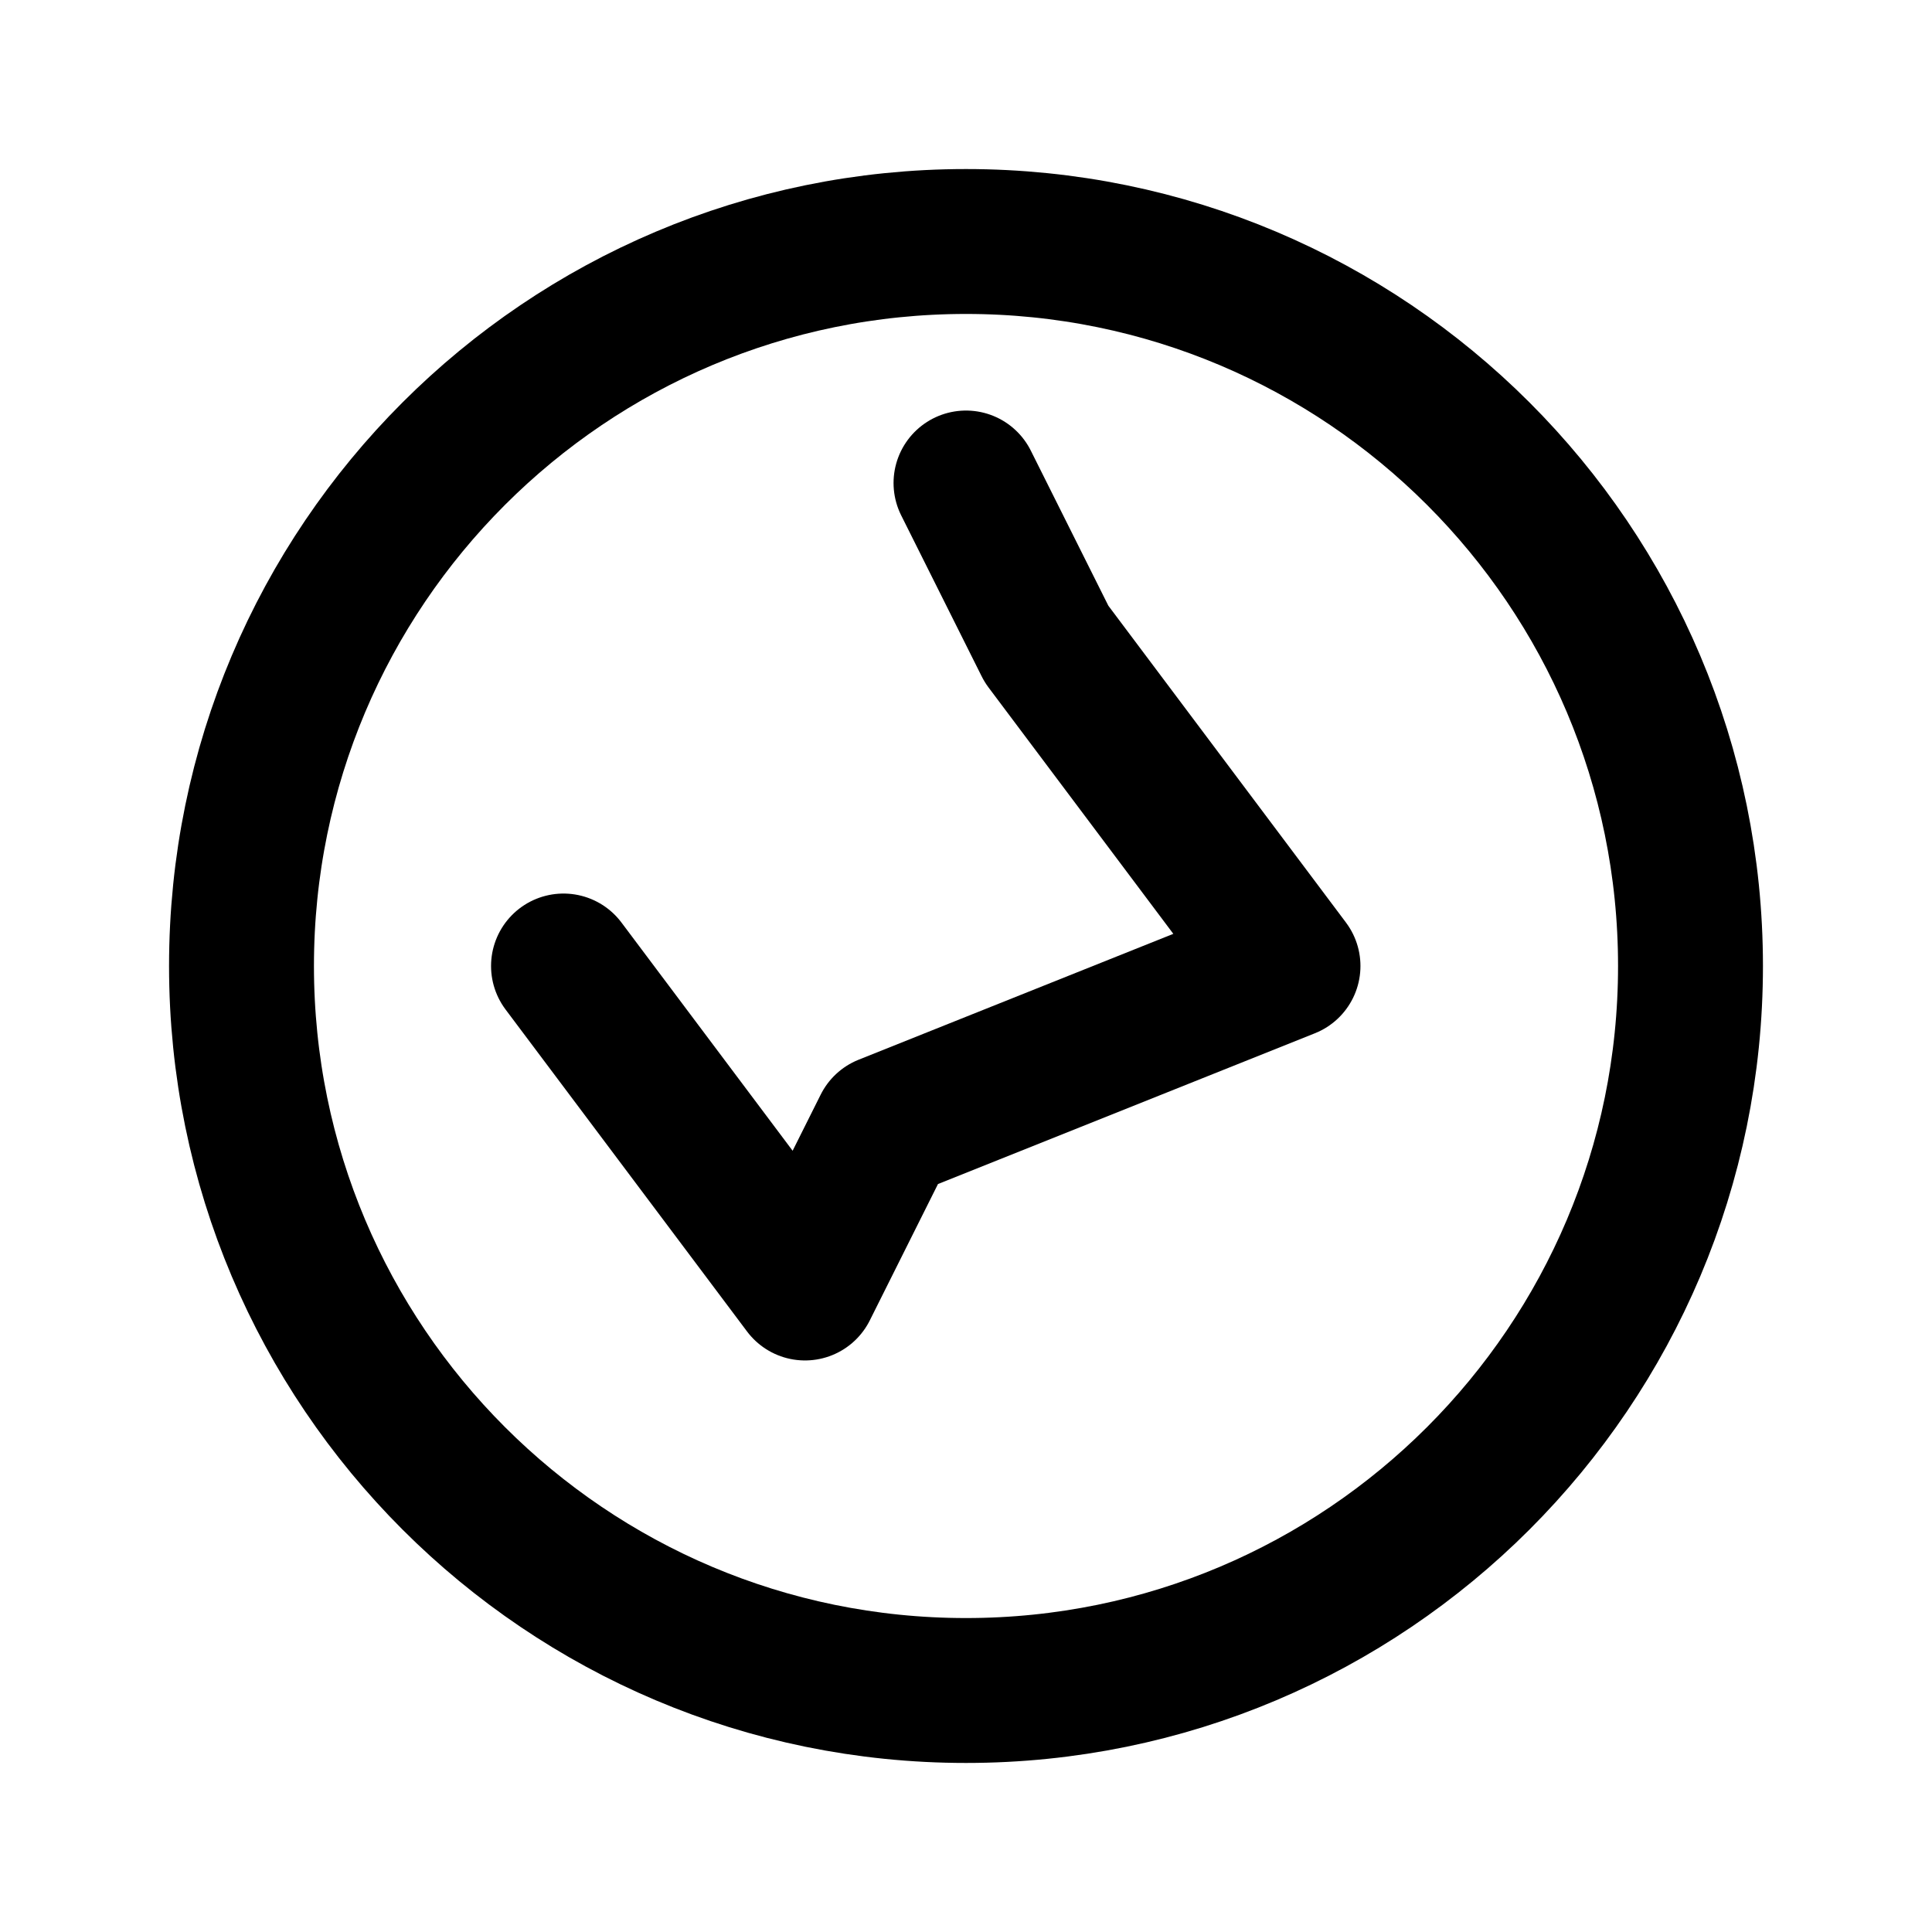
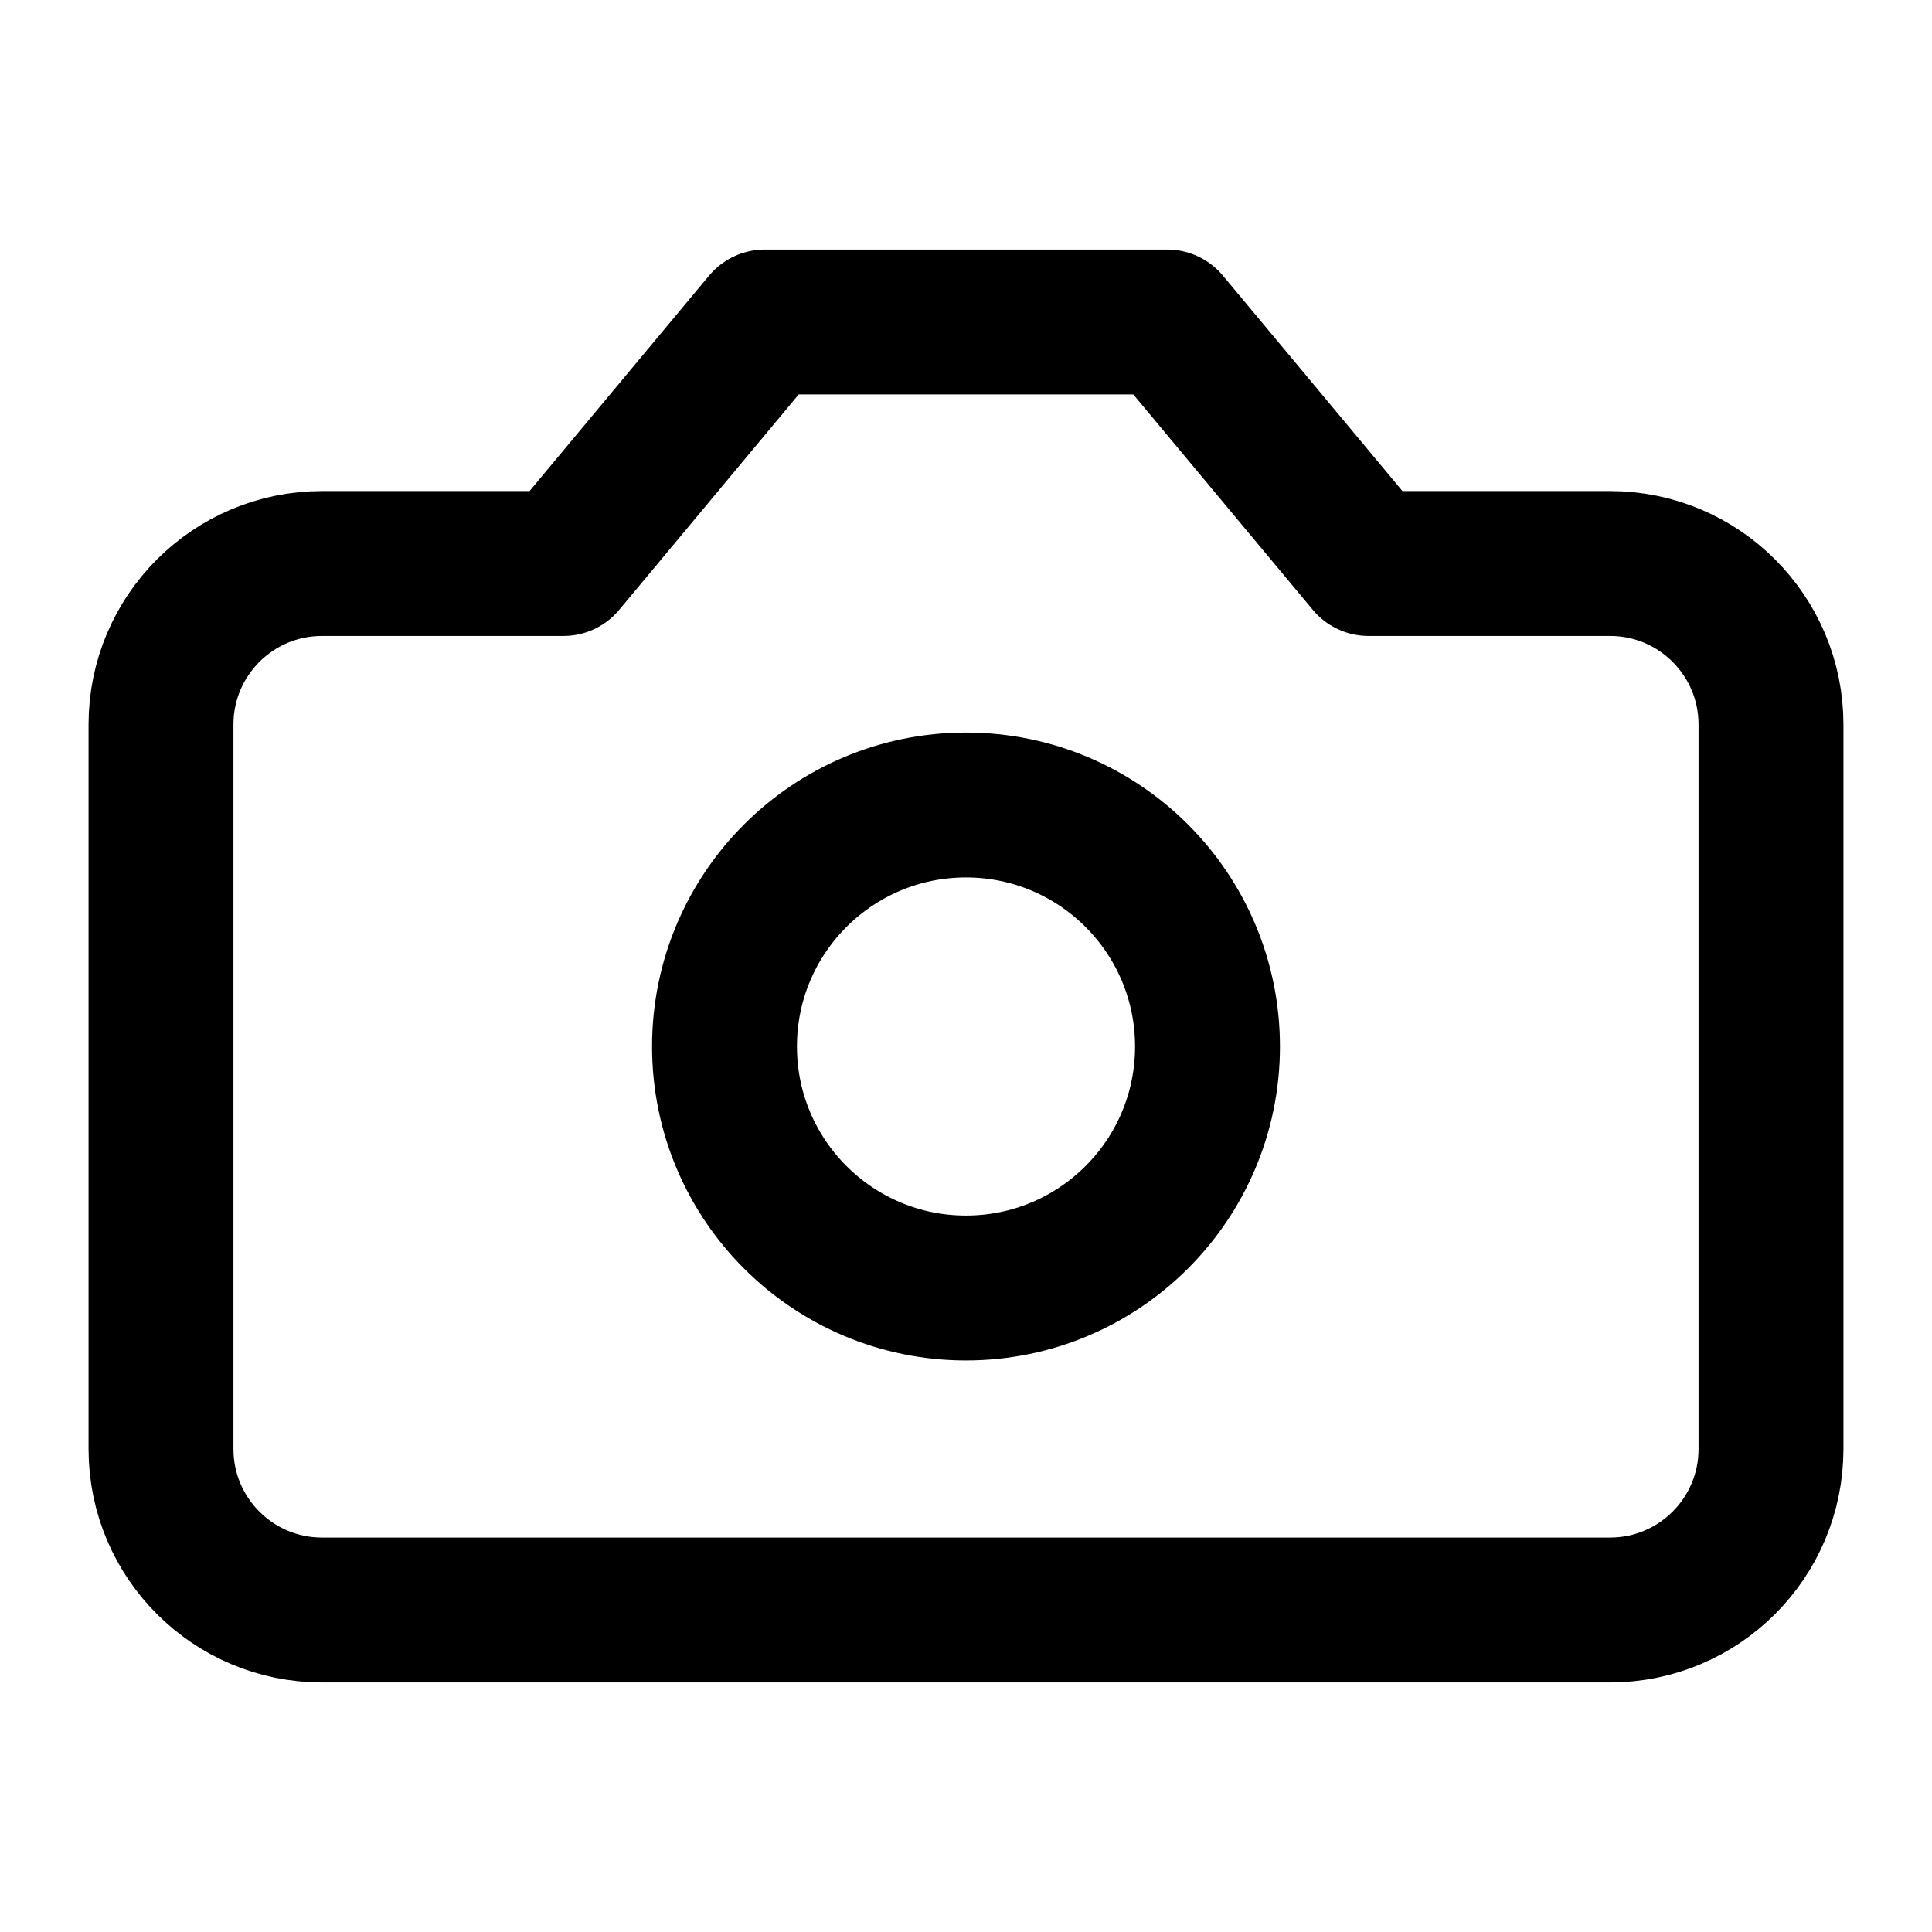
<svg xmlns="http://www.w3.org/2000/svg" viewBox="0 0 24 24" fill="none" stroke="currentColor" stroke-width="1.8" stroke-linecap="round" stroke-linejoin="round">
-   <circle cx="12" cy="12" r="9" />
-   <path d="M12 6l1 2 3 4 -5 2 -1 2 -3 -4 5z" />
+   <path d="M14.5 4h-5L7 7H4a2 2 0 0 0-2 2v9a2 2 0 0 0 2 2h16a2 2 0 0 0 2-2V9a2 2 0 0 0-2-2h-3l-2.5-3z" />
+   <circle cx="12" cy="13" r="3" />
</svg>
